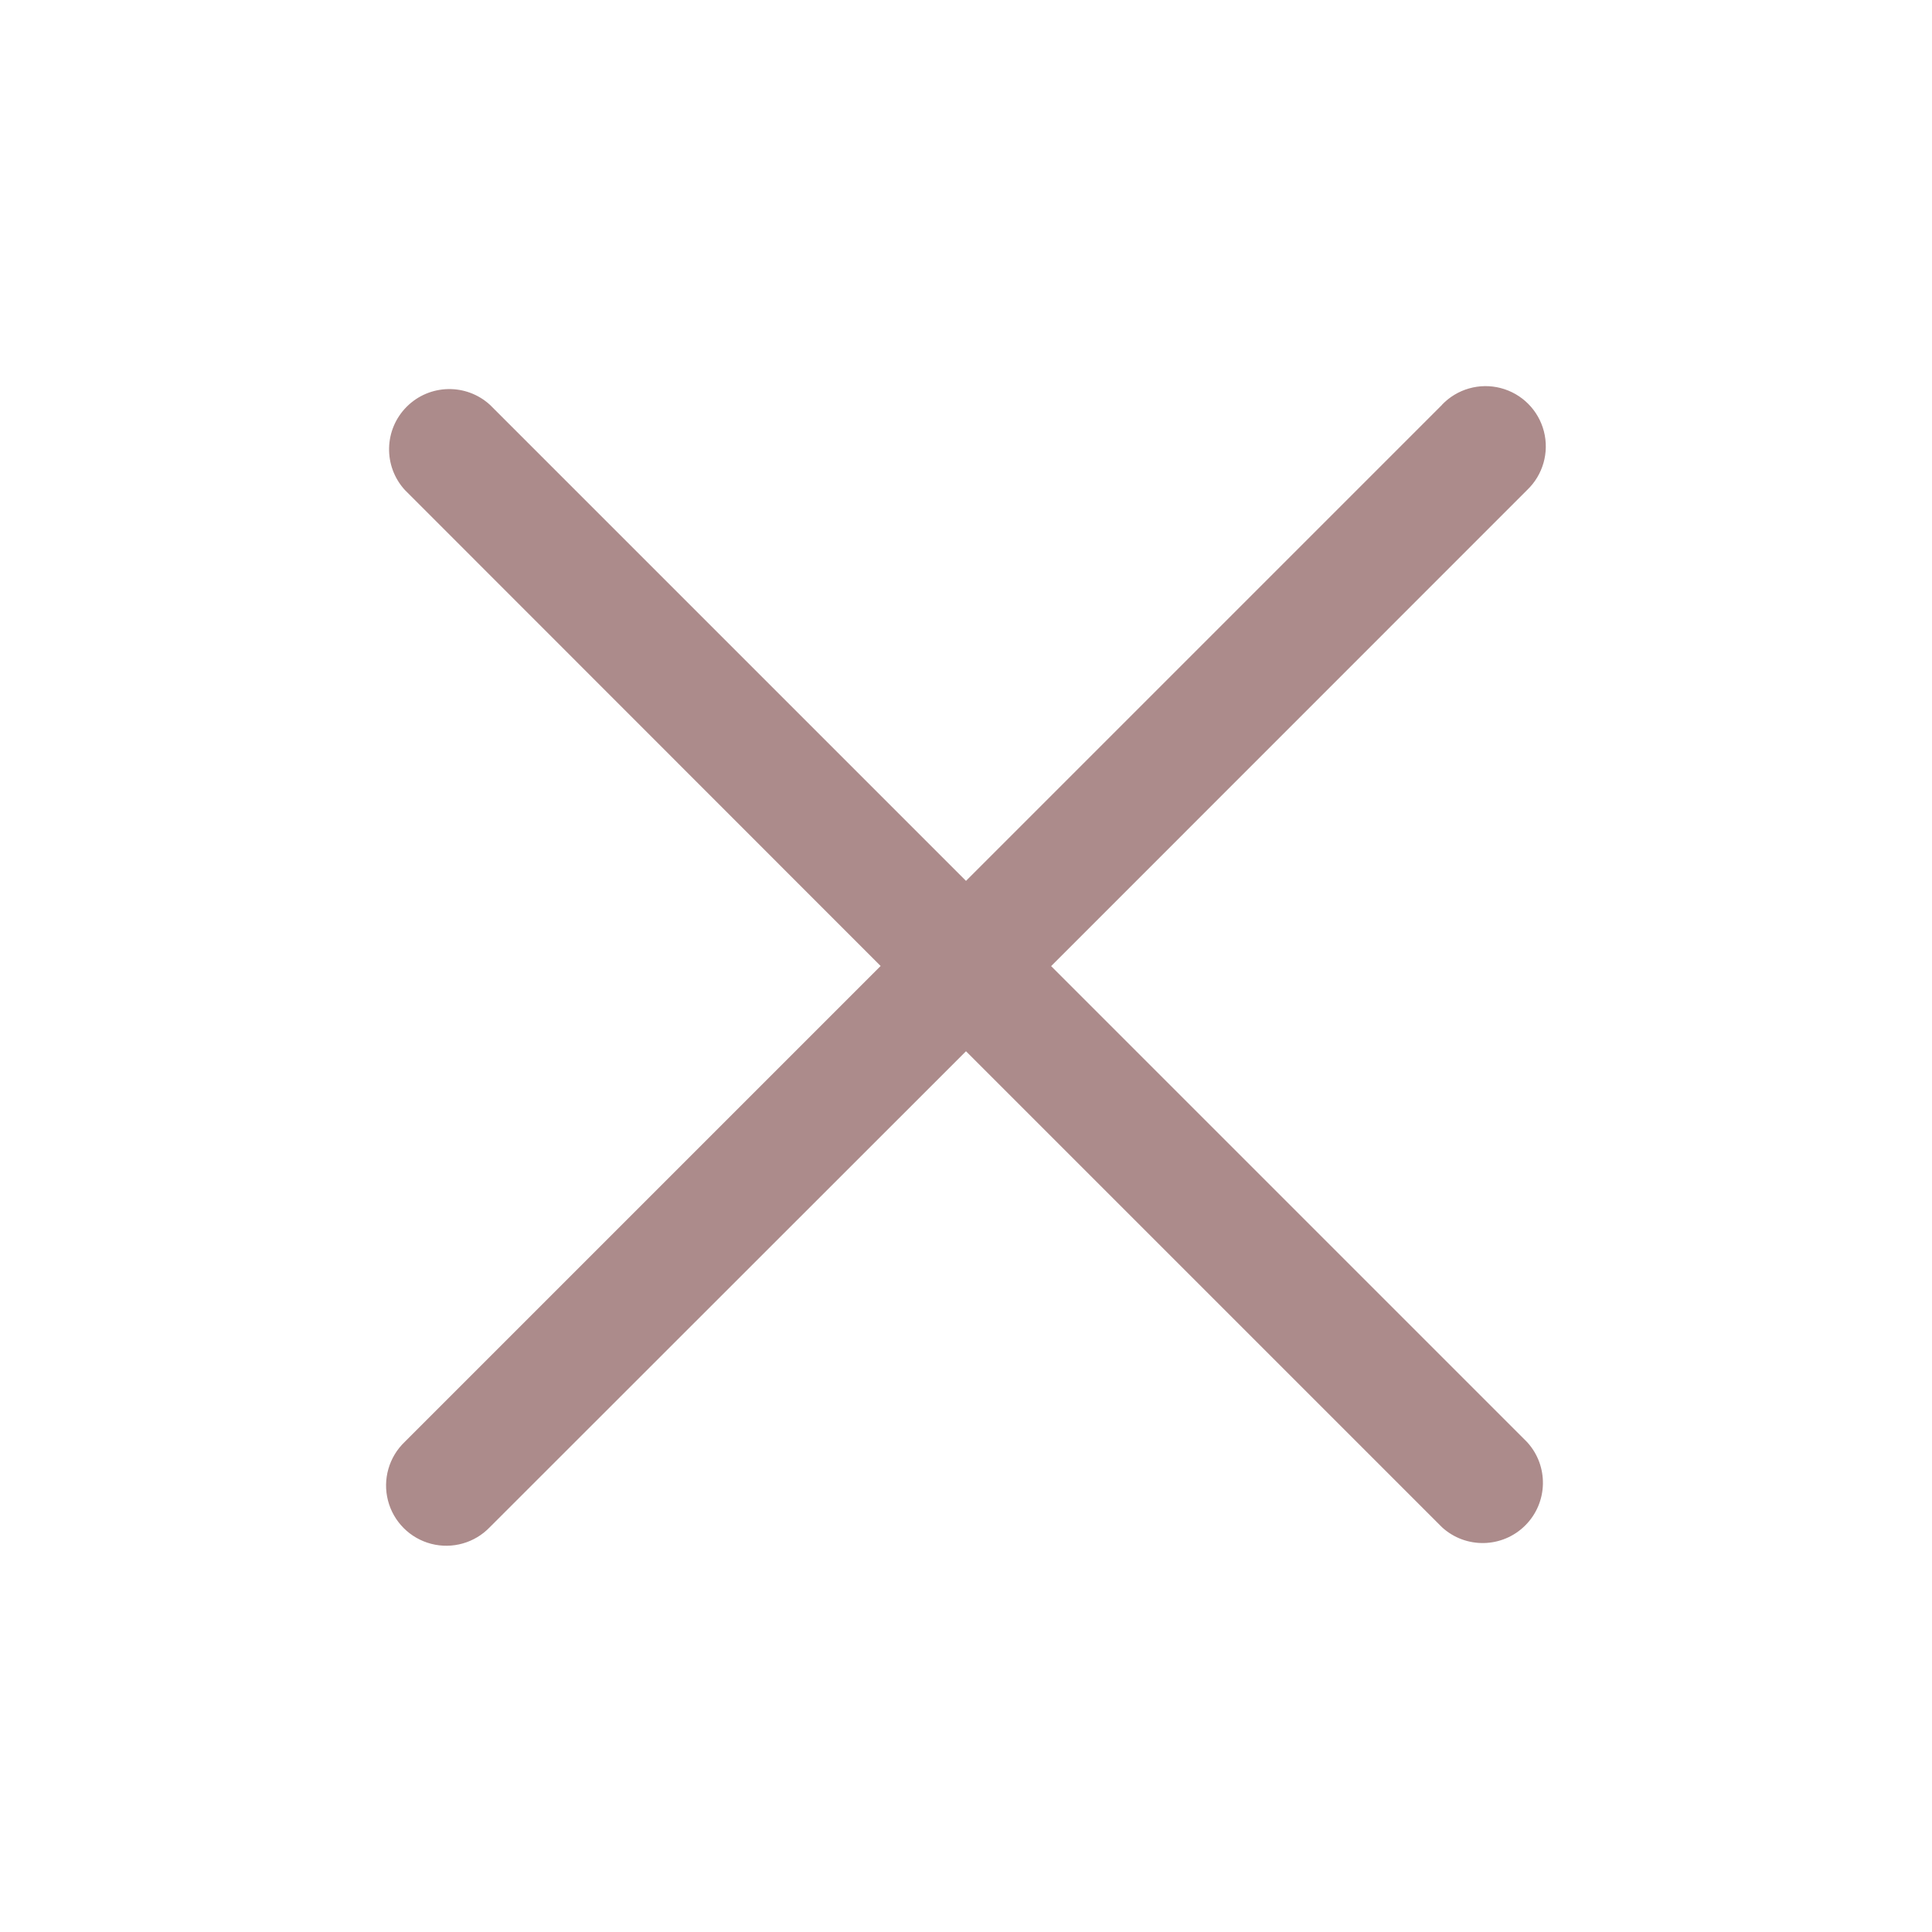
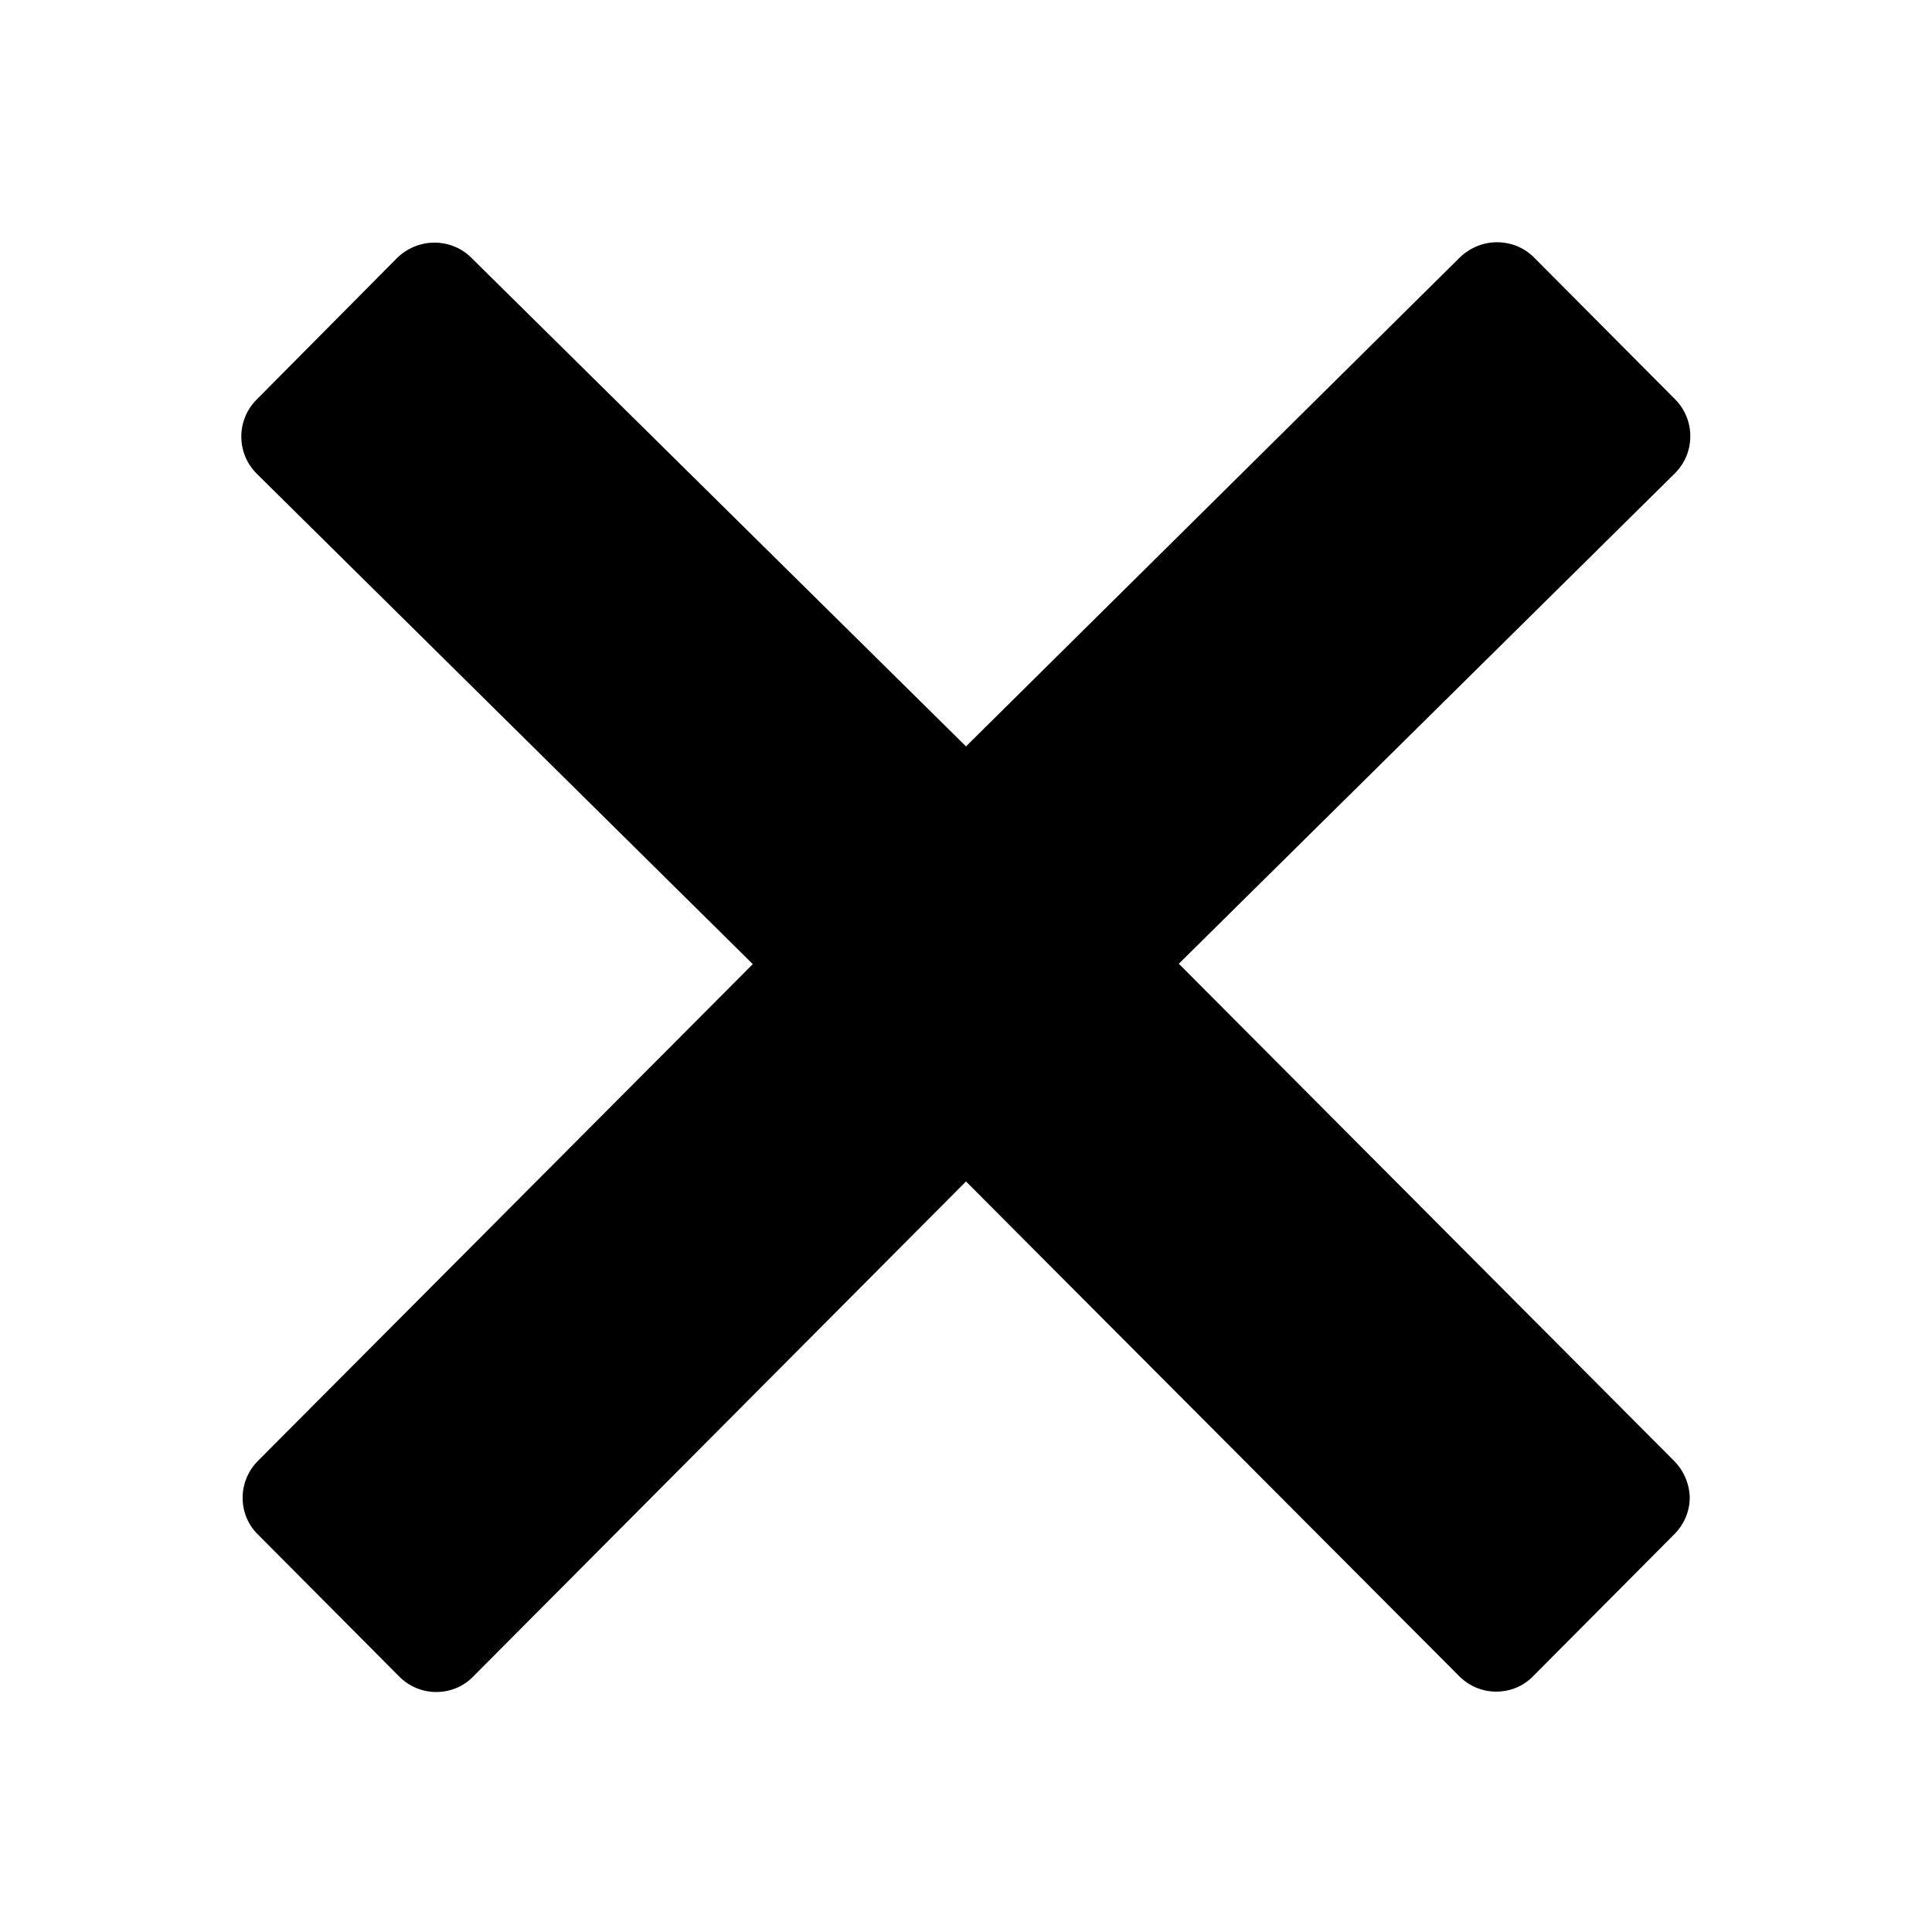
- <svg xmlns="http://www.w3.org/2000/svg" width="800px" height="800px" viewBox="0 0 1024 1024" fill="#000000">
-   <g id="SVGRepo_bgCarrier" stroke-width="0" />
-   <g id="SVGRepo_tracerCarrier" stroke-linecap="round" stroke-linejoin="round" />
-   <g id="SVGRepo_iconCarrier">
-     <path fill="#ac8b8b" d="M764.288 214.592 512 466.88 259.712 214.592a31.936 31.936 0 0 0-45.12 45.12L466.752 512 214.528 764.224a31.936 31.936 0 1 0 45.12 45.184L512 557.184l252.288 252.288a31.936 31.936 0 0 0 45.12-45.12L557.12 512.064l252.288-252.352a31.936 31.936 0 1 0-45.12-45.184z" />
-   </g>
+ <svg xmlns="http://www.w3.org/2000/svg" height="512px" id="Layer_1" style="enable-background:new 0 0 512 512;" version="1.1" viewBox="0 0 512 512" width="512px" xml:space="preserve">
+   <path d="M443.6,387.1L312.4,255.4l131.5-130c5.4-5.4,5.4-14.2,0-19.6l-37.4-37.6c-2.6-2.6-6.1-4-9.8-4c-3.7,0-7.2,1.5-9.8,4  L256,197.8L124.9,68.3c-2.6-2.6-6.1-4-9.8-4c-3.7,0-7.2,1.5-9.8,4L68,105.9c-5.4,5.4-5.4,14.2,0,19.6l131.5,130L68.4,387.1  c-2.6,2.6-4.1,6.1-4.1,9.8c0,3.7,1.4,7.2,4.1,9.8l37.4,37.6c2.7,2.7,6.2,4.1,9.8,4.1c3.5,0,7.1-1.3,9.8-4.1L256,313.1l130.7,131.1  c2.7,2.7,6.2,4.1,9.8,4.1c3.5,0,7.1-1.3,9.8-4.1l37.4-37.6c2.6-2.6,4.1-6.1,4.1-9.8C447.7,393.2,446.2,389.7,443.6,387.1z" />
</svg>
